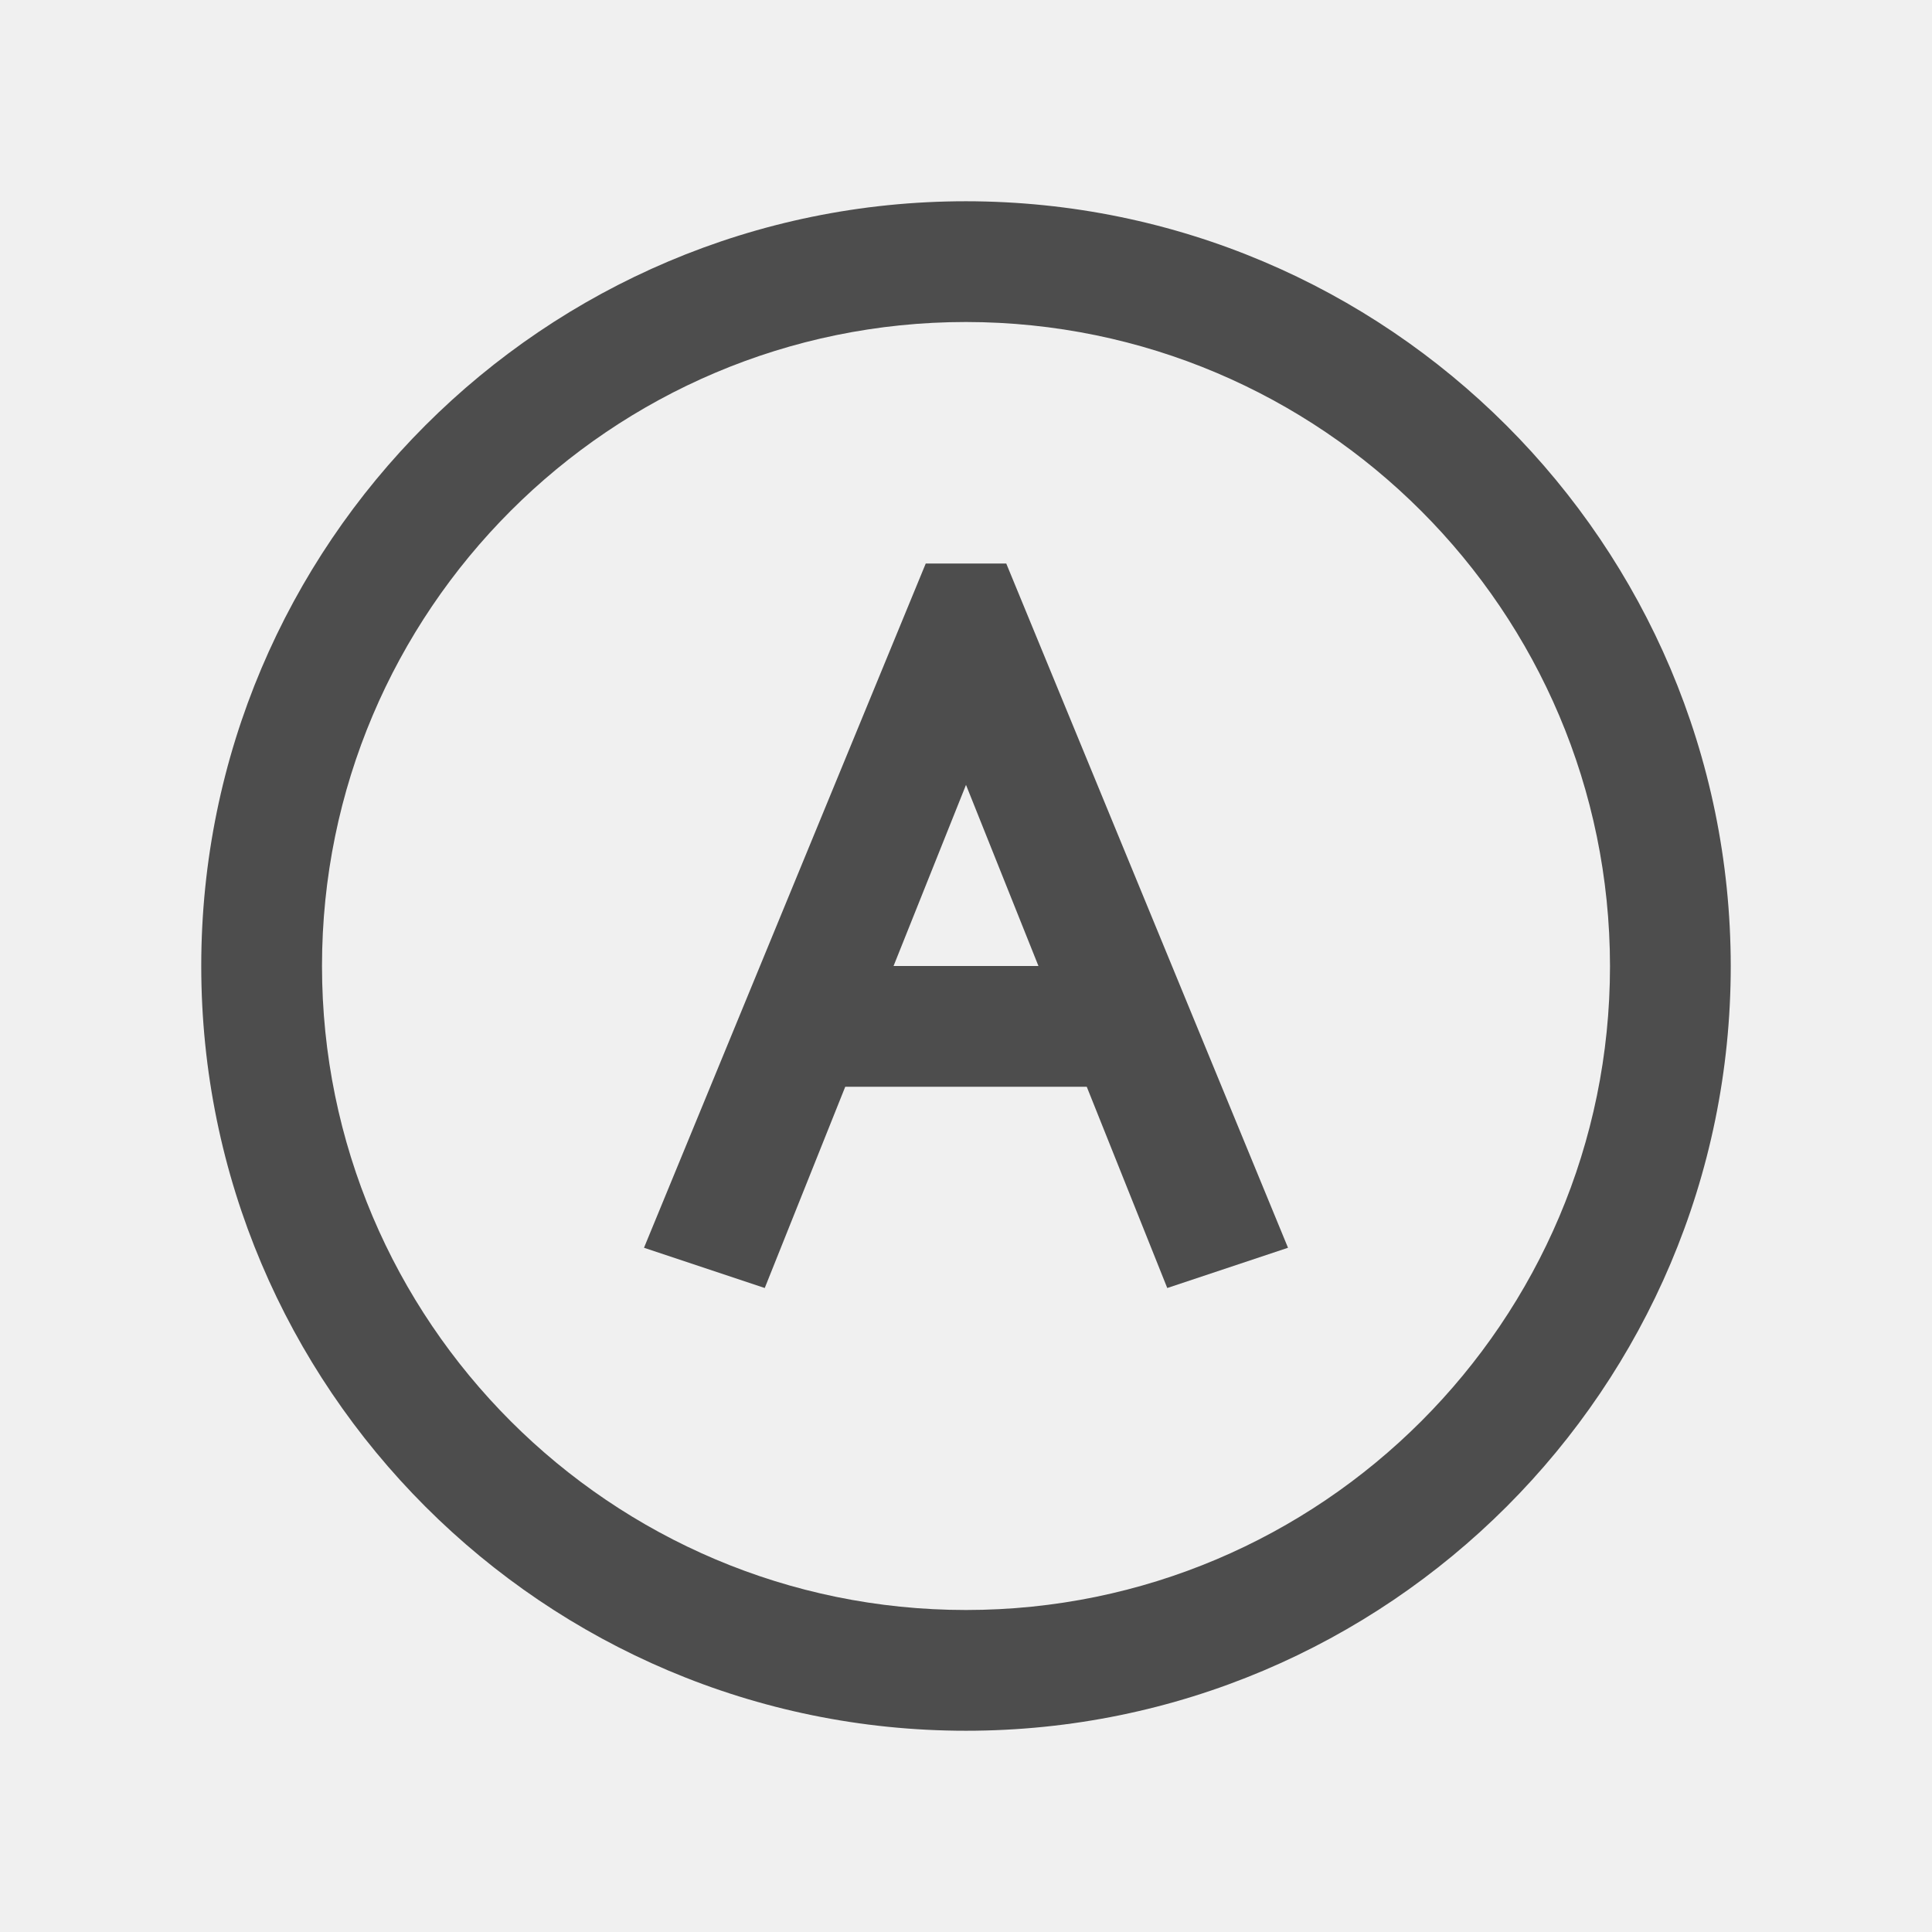
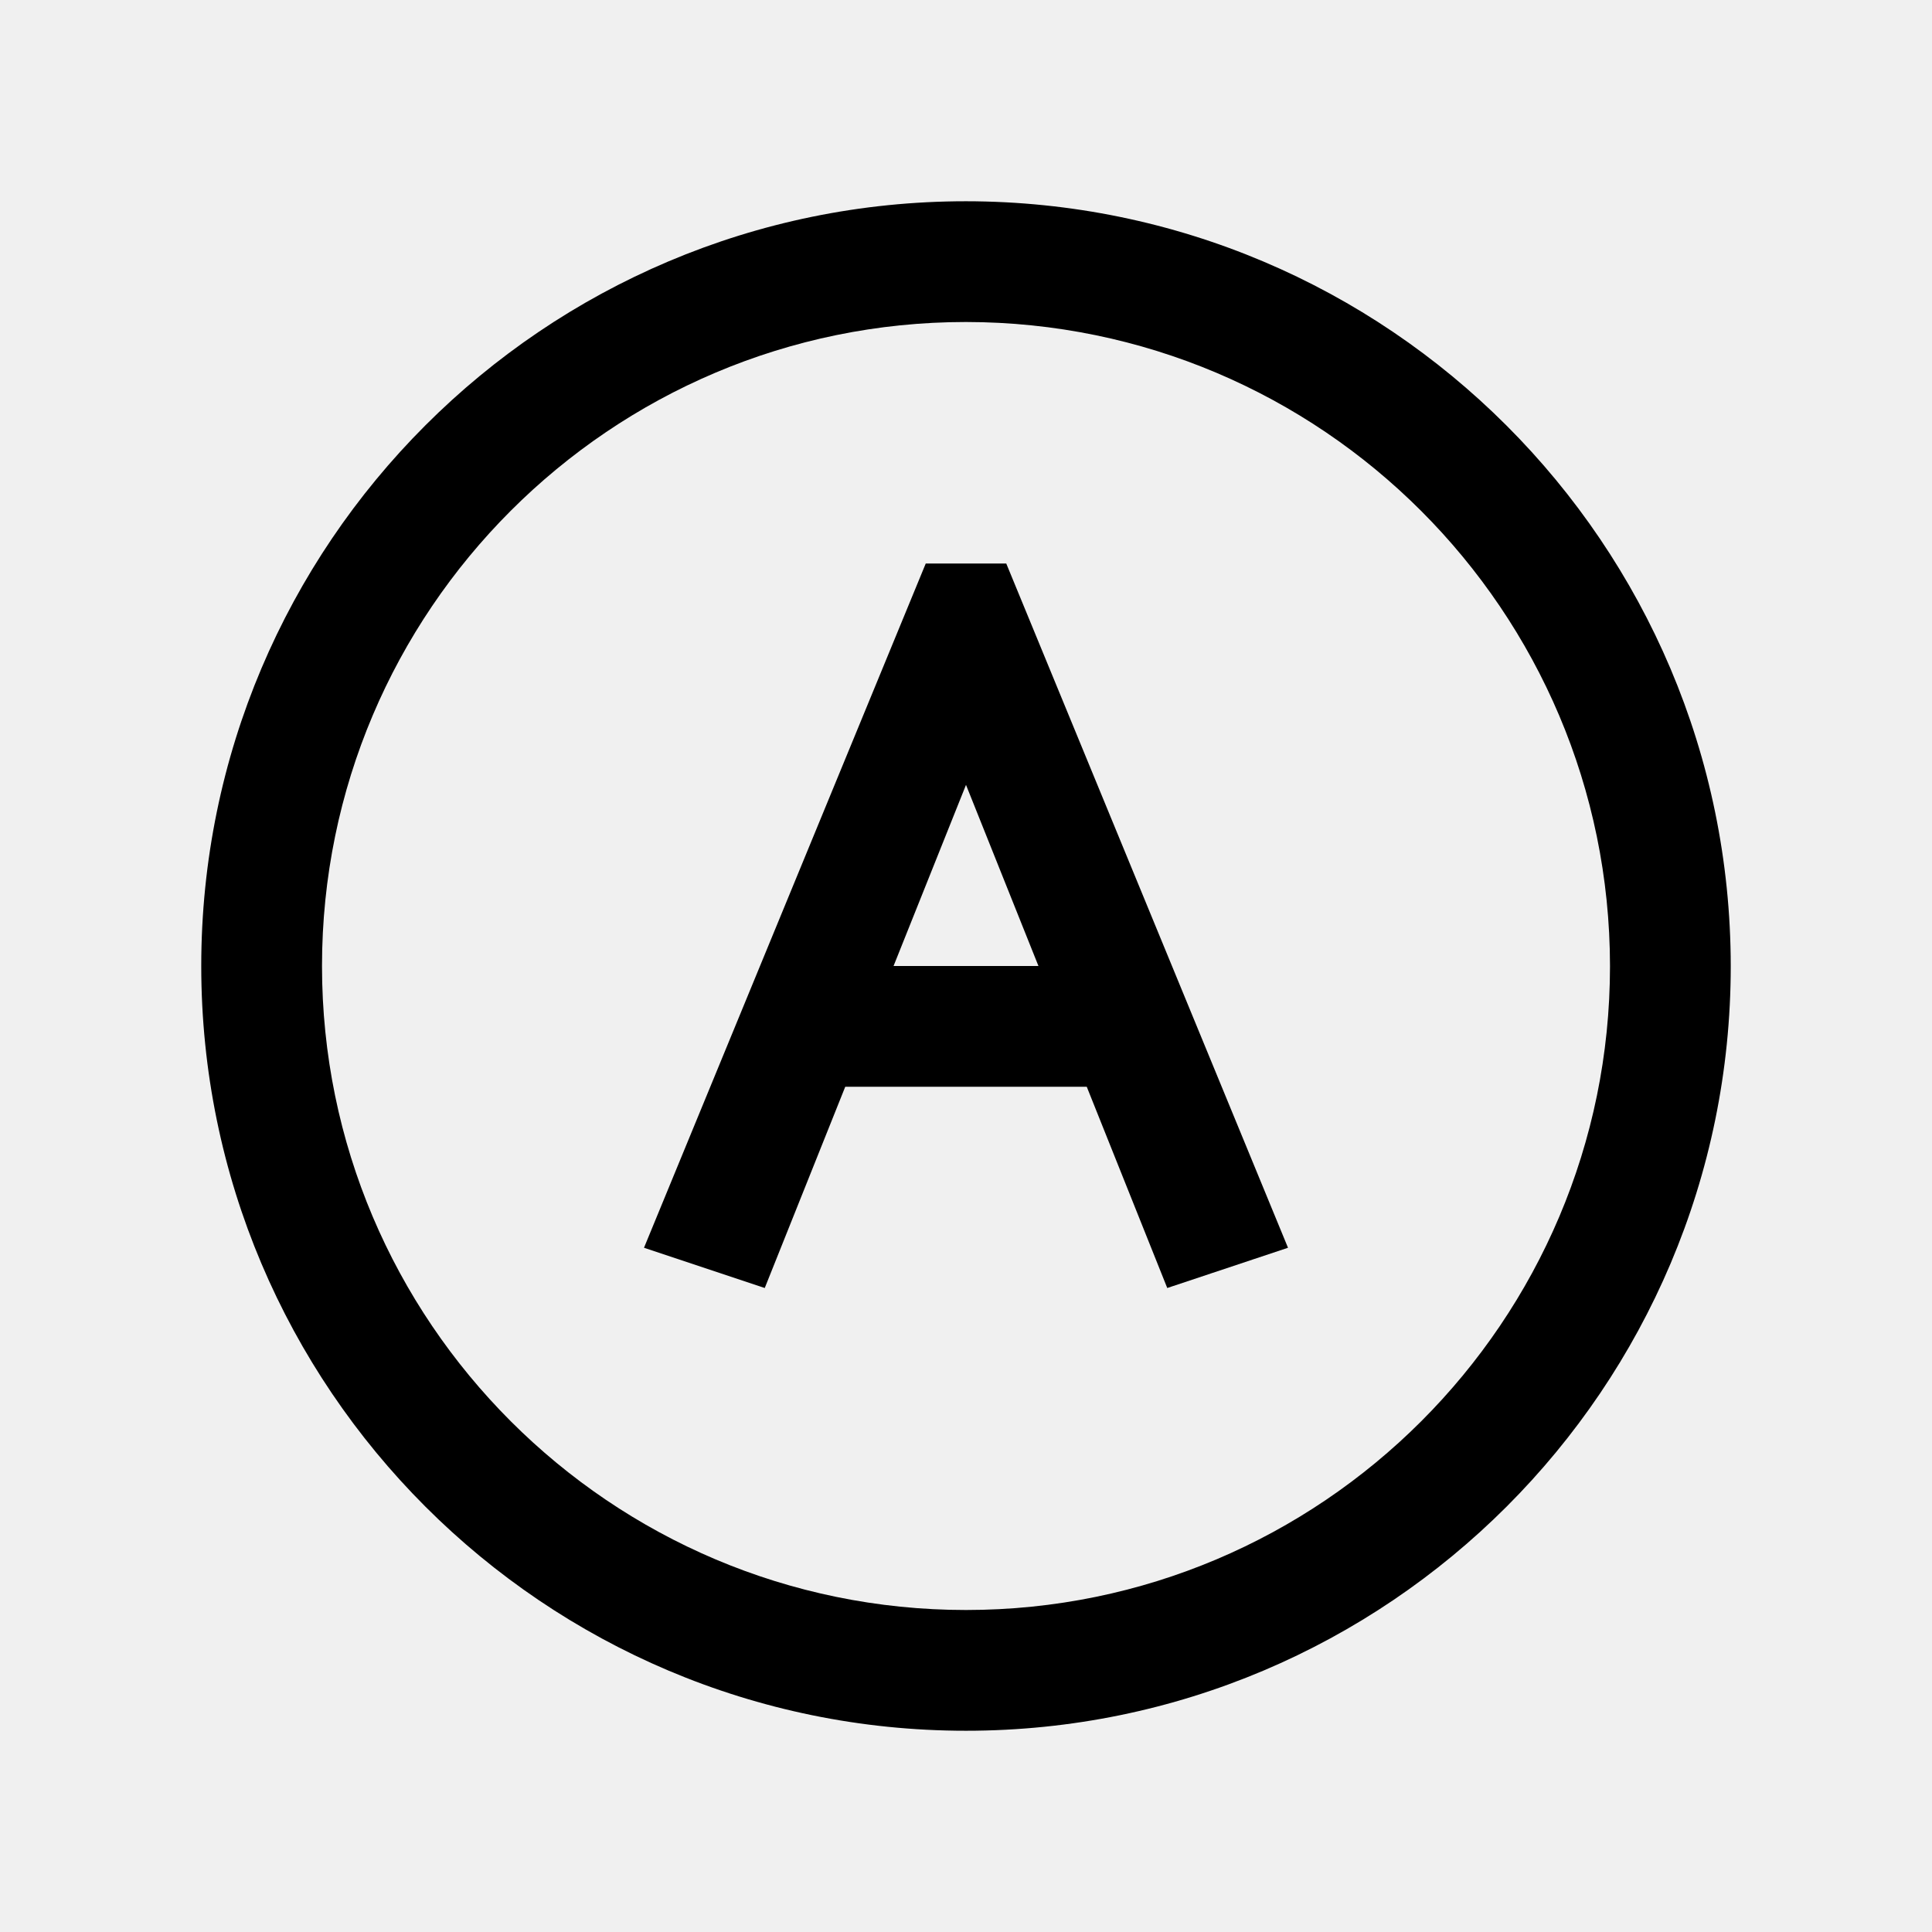
- <svg xmlns="http://www.w3.org/2000/svg" width="48" height="48" viewBox="0 0 48 48" fill="none">
-   <g clip-path="url(#clip0_6583_197062)">
-     <path fill-rule="evenodd" clip-rule="evenodd" d="M8 24C8 32.828 15.172 40 24 40C32.827 40 39.999 32.829 40 24.003C39.993 15.173 32.828 8.008 23.999 8C15.172 8.001 8 15.173 8 24ZM43 24C43 34.484 34.484 43 24 43C13.515 43 5 34.484 5 24C5 13.515 13.515 5 24 5C34.484 5.009 42.991 13.515 43 24Z" fill="#4D4D4D" />
-     <path fill-rule="evenodd" clip-rule="evenodd" d="M32 31L29 32L27 27H21L19 32L16 31L23 14H25L32 31ZM22.2 24H25.8L24 19.5L22.2 24Z" fill="#4D4D4D" />
-   </g>
-   <defs>
-     <clipPath id="clip0_6583_197062">
-       <rect width="48" height="48" fill="white" />
-     </clipPath>
-   </defs>
+ <svg xmlns="http://www.w3.org/2000/svg" viewBox="0 0 48 48">
+   <path d="M8 24C8 32.828 15.172 40 24 40C32.827 40 39.999 32.829 40 24.003C39.993 15.173 32.828 8.008 23.999 8C15.172 8.001 8 15.173 8 24ZM43 24C43 34.484 34.484 43 24 43C13.515 43 5 34.484 5 24C5 13.515 13.515 5 24 5C34.484 5.009 42.991 13.515 43 24ZM32 31L29 32L27 27H21L19 32L16 31L23 14H25L32 31ZM22.2 24H25.8L24 19.5L22.2 24Z" />
</svg>
